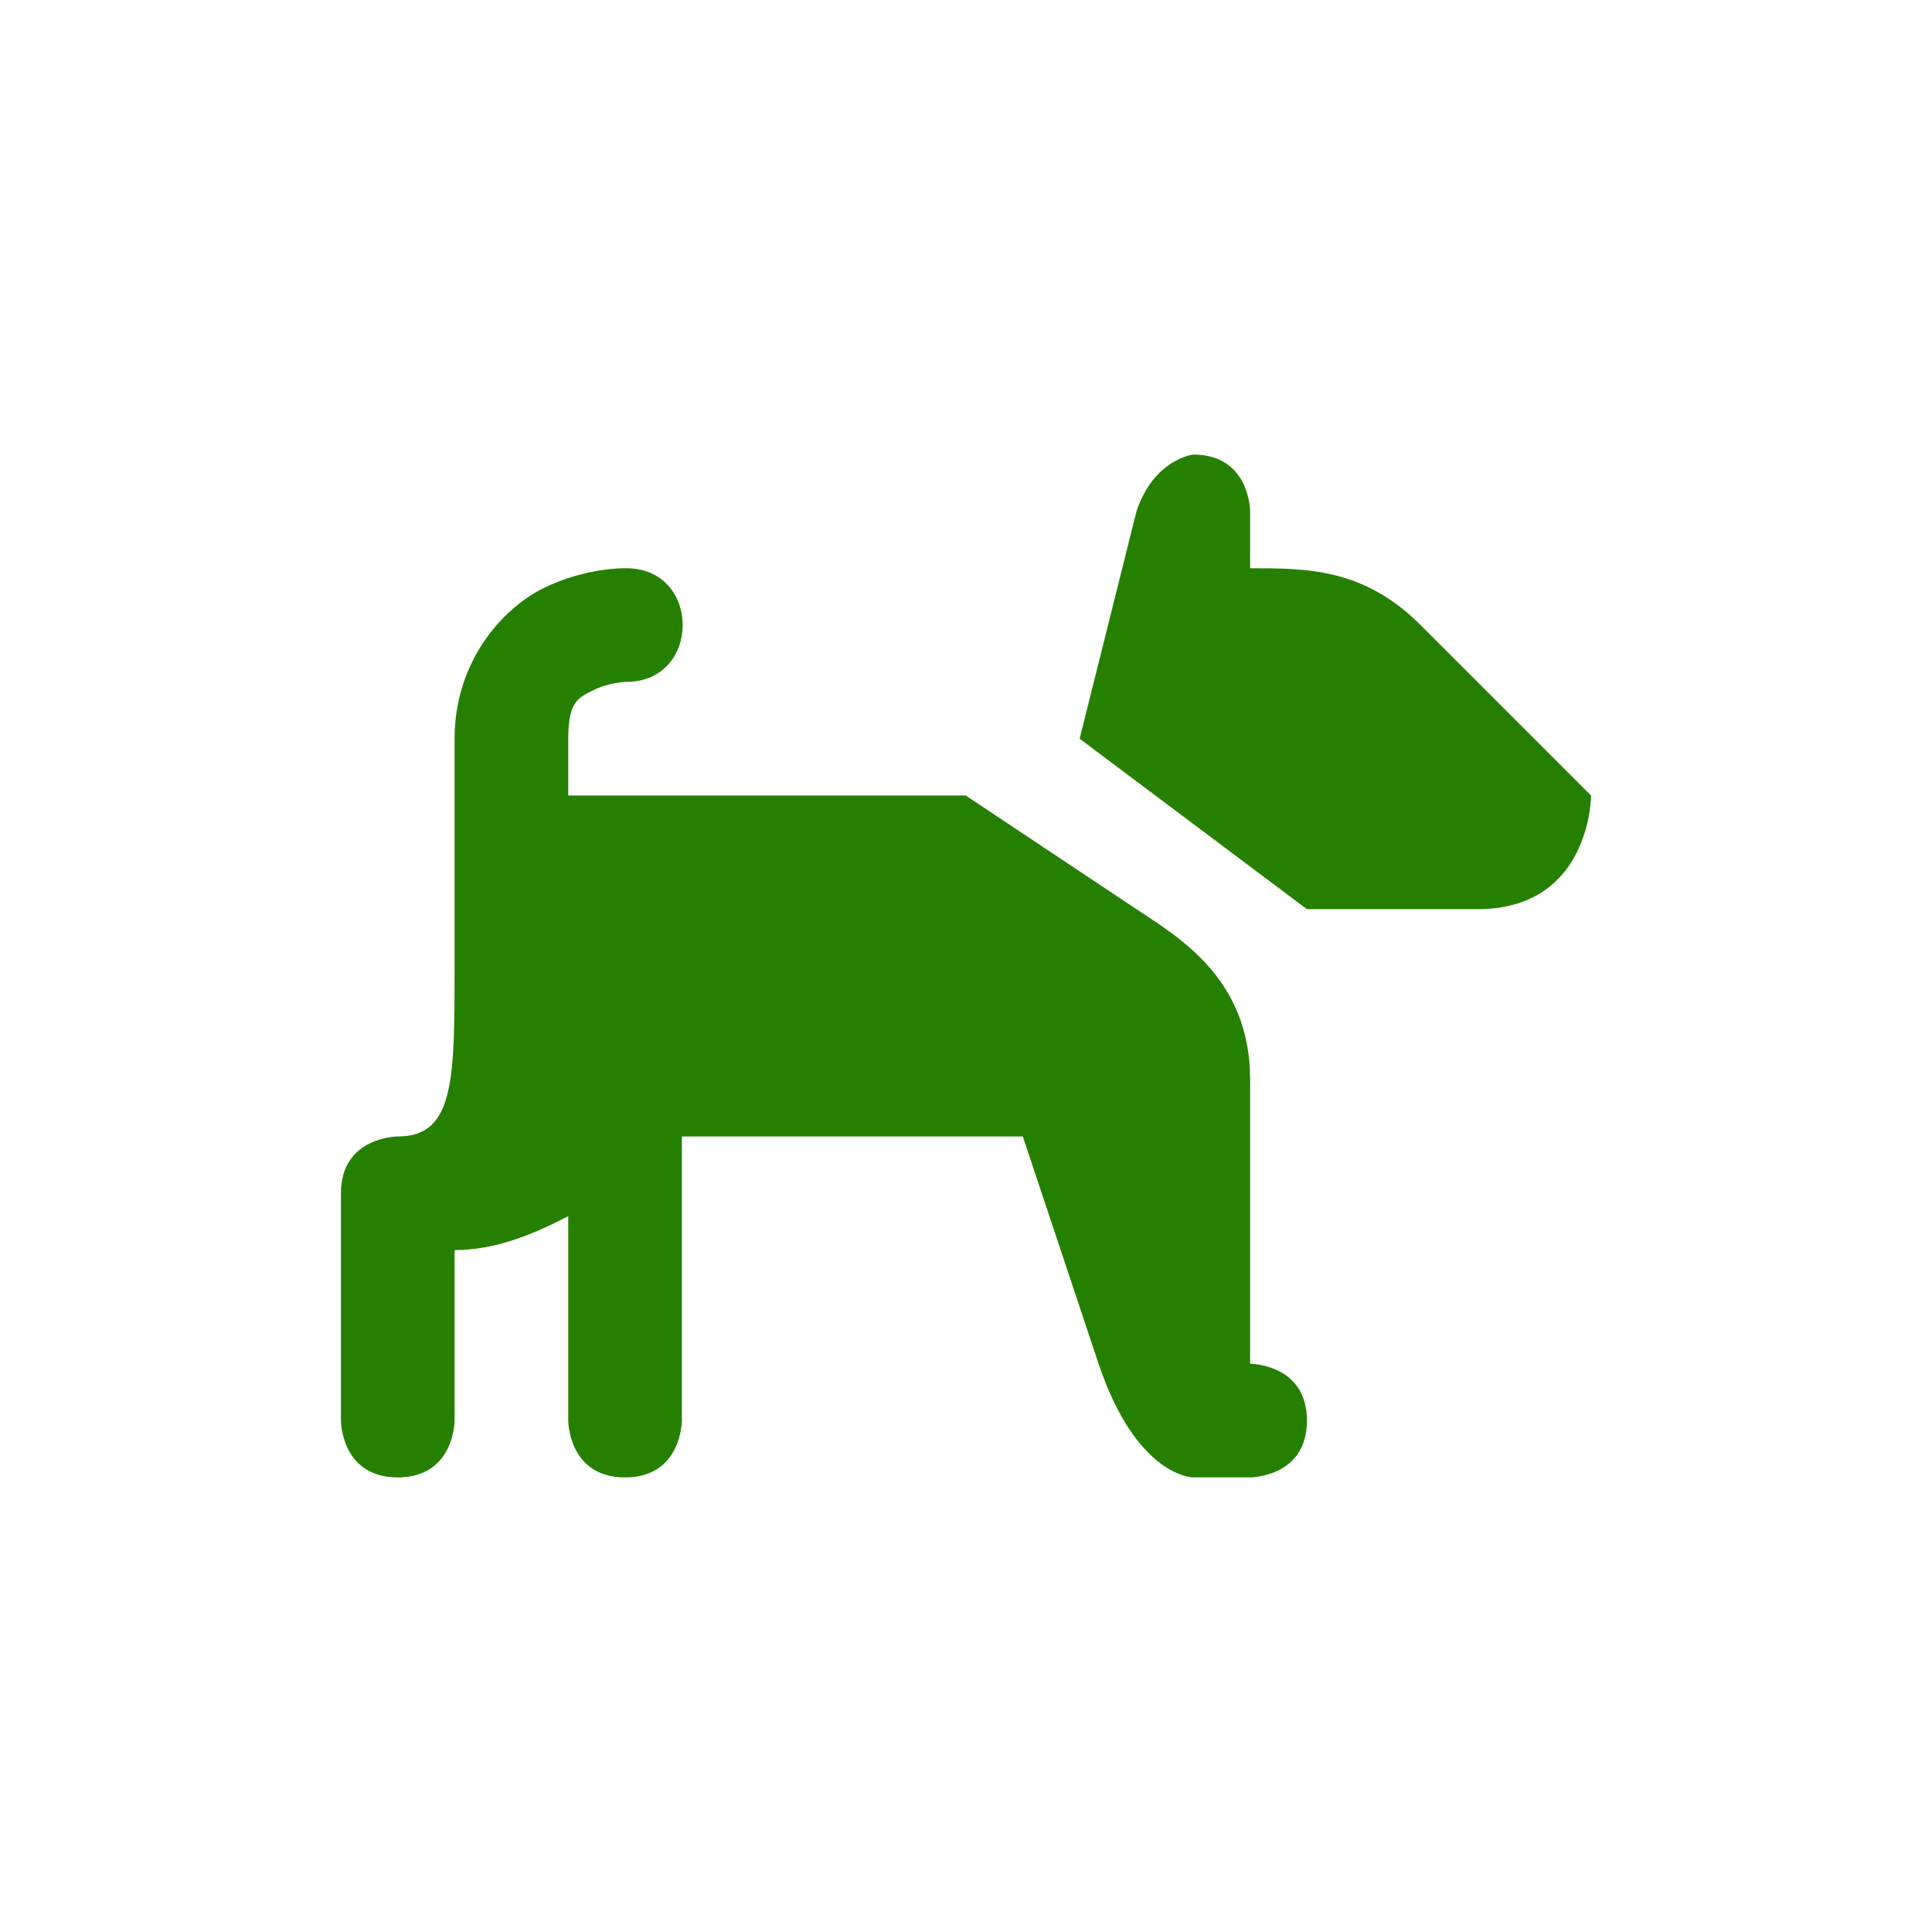
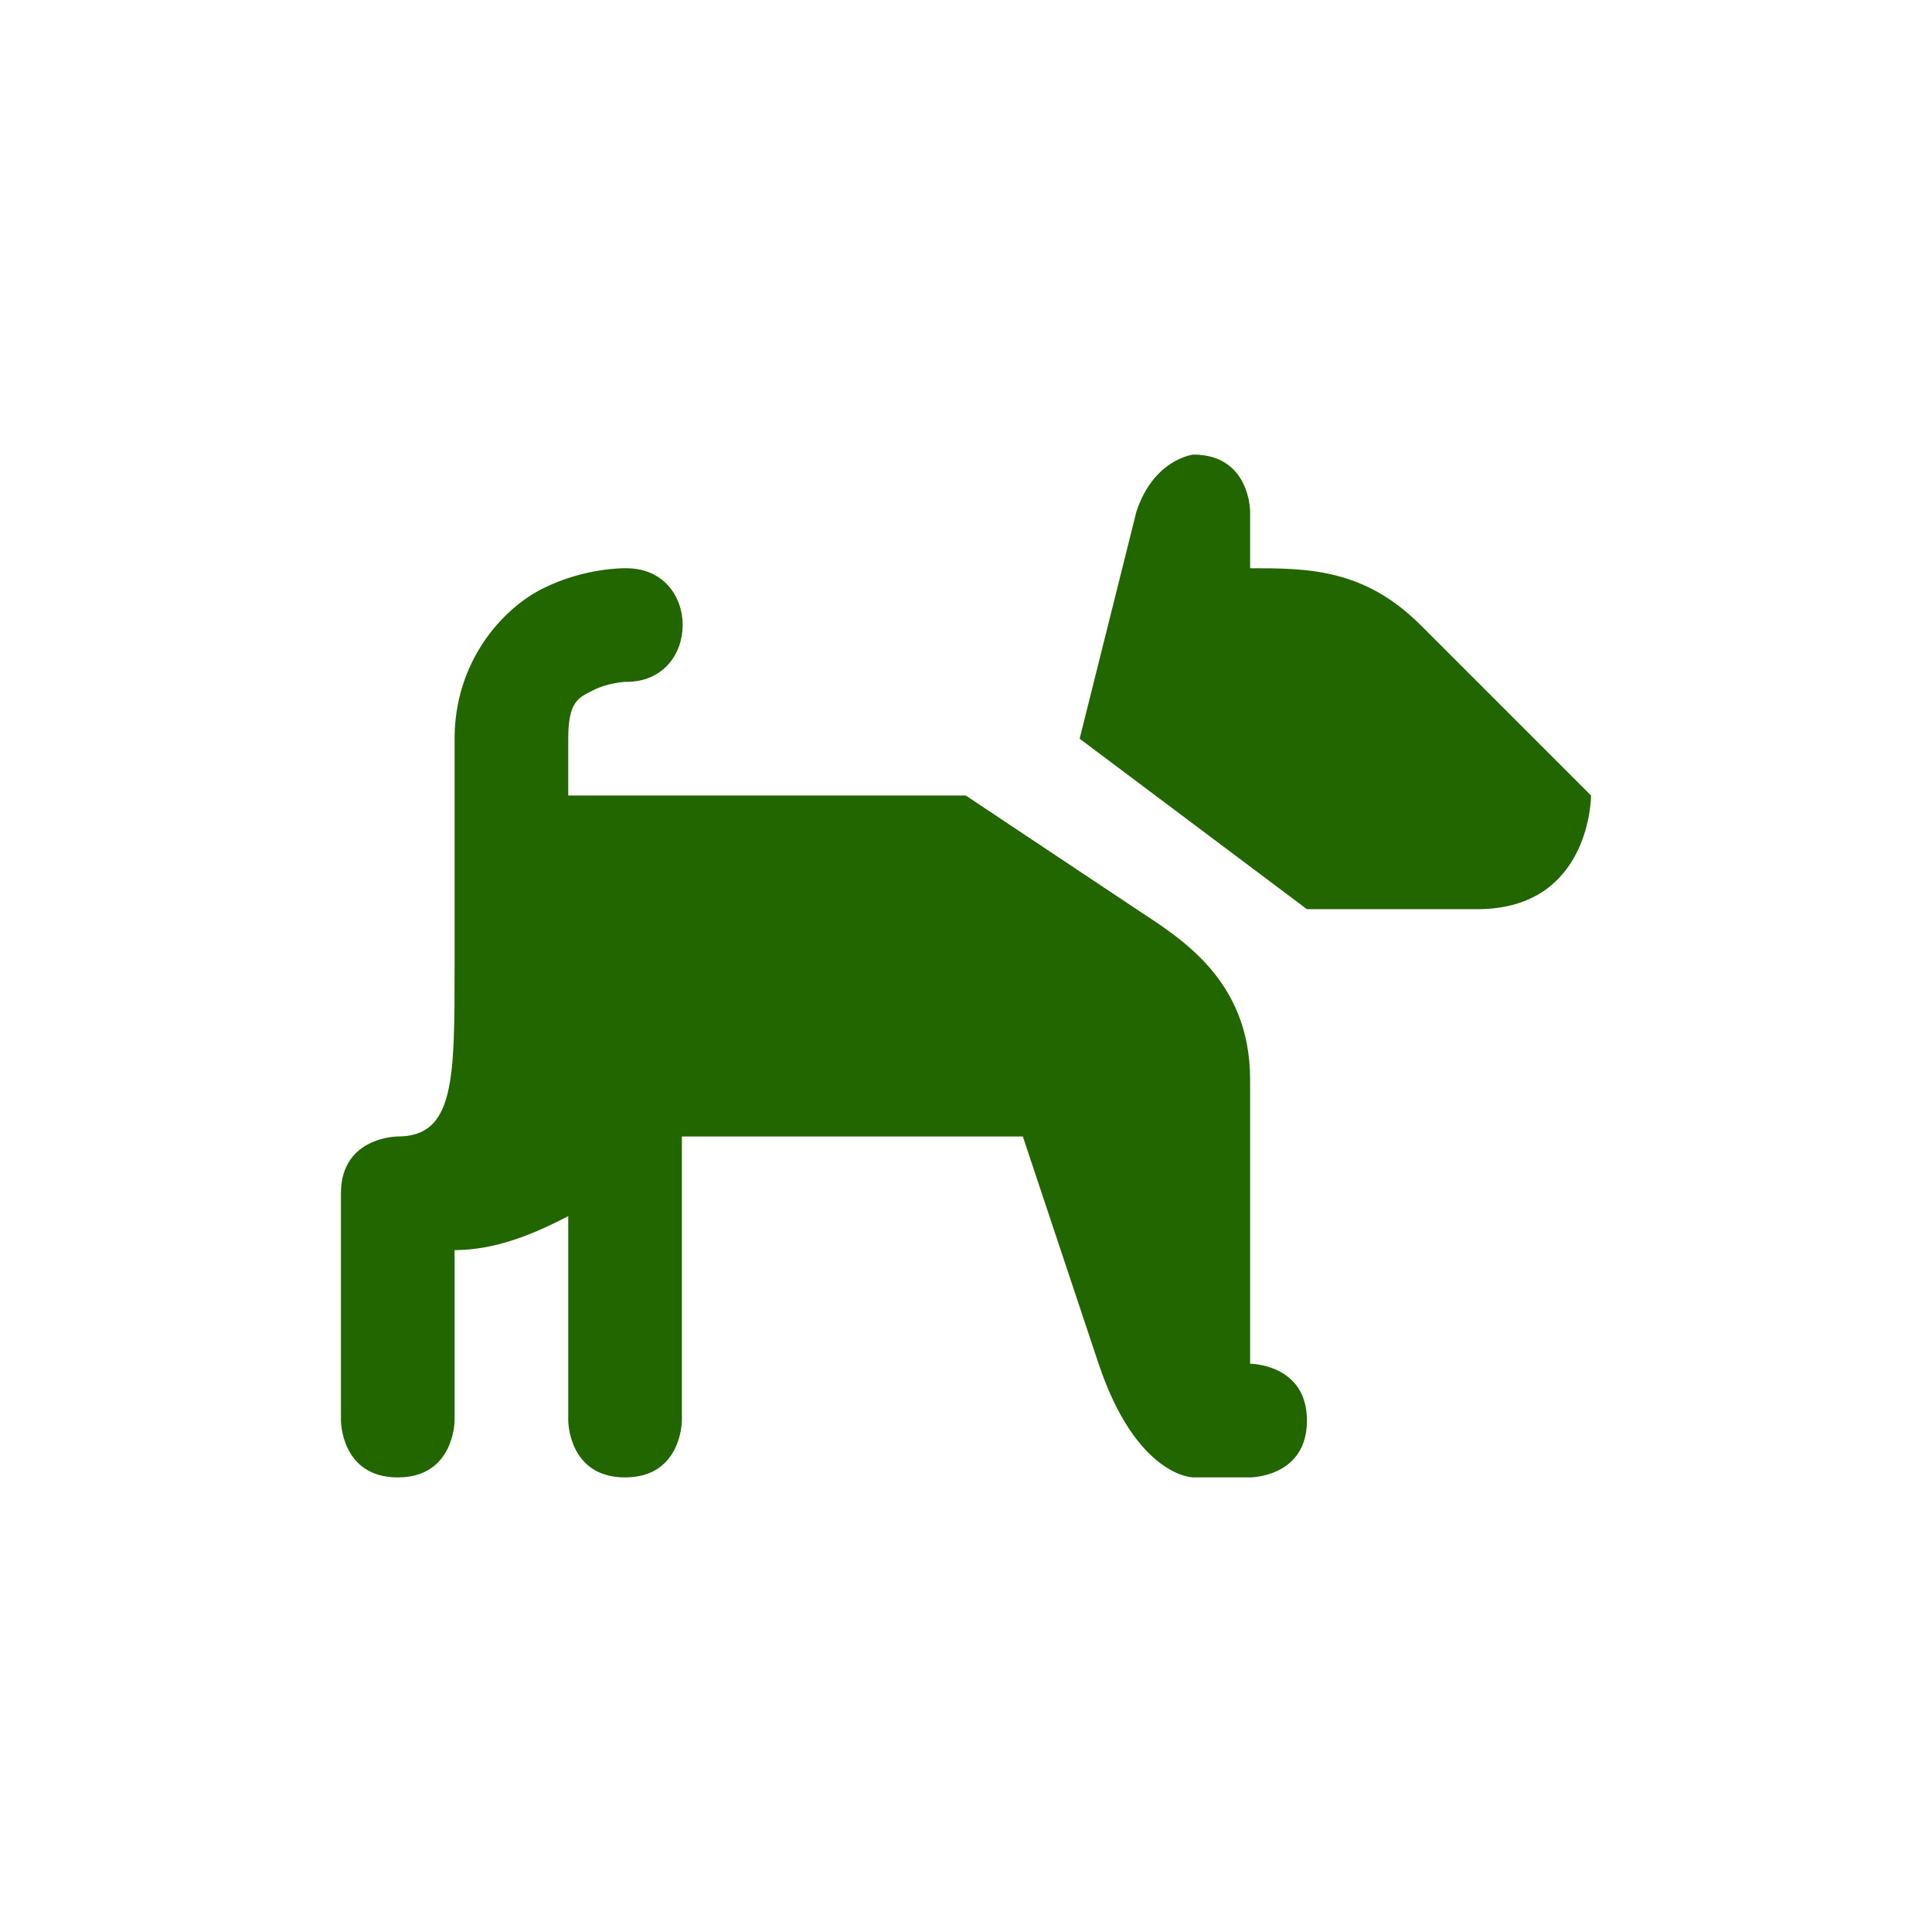
- <svg xmlns="http://www.w3.org/2000/svg" viewBox="0 0 17 17" height="17" width="17">
-   <rect fill="none" x="0" y="0" width="17" height="17" />
-   <path fill="rgba(255,255,255,0.75)" transform="translate(3 3)" d="M7.5,1  c0,0-0.346,0.037-0.5,0.5l-0.5,2l2,1.5H10c1,0,1-1,1-1L9.5,2.5C9,2,8.5,2,8,2V1.5C8,1.5,8,1,7.5,1z M2.5,2  c0,0-0.353-0.007-0.723,0.178S1,2.833,1,3.5v0.965C1,4.477,1,4.488,1,4.5V5v0.5C1,6.5,1,7,0.5,7C0.5,7,0,7,0,7.5  v2c0,0,0,0.5,0.5,0.5S1,9.5,1,9.5V8c0.354,0,0.691-0.137,1-0.299V9.5c0,0,0,0.5,0.5,0.5S3,9.5,3,9.5V7h3l0.664,1.992  C7,10,7.5,10,7.5,10H8c0,0,0.5,0,0.5-0.5S8,9,8,9V6.5C8,5.609,7.368,5.245,7,5L5.498,4H2V3.5  c0-0.333,0.092-0.362,0.223-0.428C2.353,3.007,2.5,3,2.5,3C3.176,3.01,3.176,1.99,2.5,2z" style="stroke-linejoin:round;stroke-miterlimit:4;" stroke="rgba(255,255,255,0.75)" stroke-width="2" />
-   <path fill="#268000" transform="translate(3 3)" d="M7.5,1  c0,0-0.346,0.037-0.5,0.5l-0.5,2l2,1.5H10c1,0,1-1,1-1L9.5,2.5C9,2,8.5,2,8,2V1.5C8,1.5,8,1,7.5,1z M2.5,2  c0,0-0.353-0.007-0.723,0.178S1,2.833,1,3.5v0.965C1,4.477,1,4.488,1,4.5V5v0.5C1,6.5,1,7,0.5,7C0.5,7,0,7,0,7.5  v2c0,0,0,0.5,0.5,0.5S1,9.5,1,9.5V8c0.354,0,0.691-0.137,1-0.299V9.5c0,0,0,0.5,0.5,0.5S3,9.5,3,9.5V7h3l0.664,1.992  C7,10,7.5,10,7.5,10H8c0,0,0.5,0,0.5-0.5S8,9,8,9V6.5C8,5.609,7.368,5.245,7,5L5.498,4H2V3.5  c0-0.333,0.092-0.362,0.223-0.428C2.353,3.007,2.5,3,2.5,3C3.176,3.01,3.176,1.99,2.5,2z" />
+ <svg xmlns="http://www.w3.org/2000/svg" width="17" height="17" viewBox="0 0 17 17">
+   <g>
+     <path d="M0,0 H17 V17 H0 Z" fill="none" />
+     <path d="M10.5 4s-0.346 0.037-0.5 0.5l-0.5 2 2 1.5H13c1 0 1-1 1-1L12.5 5.5C12 5 11.5 5 11 5v-0.5S11 4 10.5 4z m-5 1s-0.353-0.007-0.723 0.178S4 5.833 4 6.5v2C4 9.5 4 10 3.5 10c0 0-0.5 0-0.5 0.5v2s0 0.5 0.5 0.5 0.5-0.5 0.5-0.5V11c0.354 0 0.69-0.137 1-0.299V12.5s0 0.5 0.5 0.5 0.5-0.5 0.5-0.5V10h3l0.664 1.992C10 13 10.5 13 10.5 13H11s0.5 0 0.5-0.5S11 12 11 12V9.5c0-0.89-0.632-1.255-1-1.5L8.498 7H5v-0.5c0-0.333 0.092-0.362 0.223-0.428C5.353 6.007 5.5 6 5.5 6c0.676 0.01 0.676-1.01 0-1z" fill="hsl(100, 100%, 20%)" stroke="hsl(100, 63%, 100%)" stroke-linejoin="round" stroke-miterlimit="4px" stroke-width="2" />
+     <path d="M10.5 4s-0.346 0.037-0.5 0.5l-0.5 2 2 1.5H13c1 0 1-1 1-1L12.5 5.5C12 5 11.5 5 11 5v-0.5S11 4 10.5 4z m-5 1s-0.353-0.007-0.723 0.178S4 5.833 4 6.5v2C4 9.5 4 10 3.5 10c0 0-0.5 0-0.5 0.5v2s0 0.5 0.5 0.5 0.5-0.5 0.5-0.5V11c0.354 0 0.69-0.137 1-0.299V12.5s0 0.5 0.5 0.5 0.5-0.5 0.5-0.5V10h3l0.664 1.992C10 13 10.5 13 10.5 13H11s0.5 0 0.5-0.5S11 12 11 12V9.5c0-0.89-0.632-1.255-1-1.5L8.498 7H5v-0.5c0-0.333 0.092-0.362 0.223-0.428C5.353 6.007 5.5 6 5.5 6c0.676 0.01 0.676-1.01 0-1z" fill="hsl(100, 100%, 20%)" />
+   </g>
</svg>
